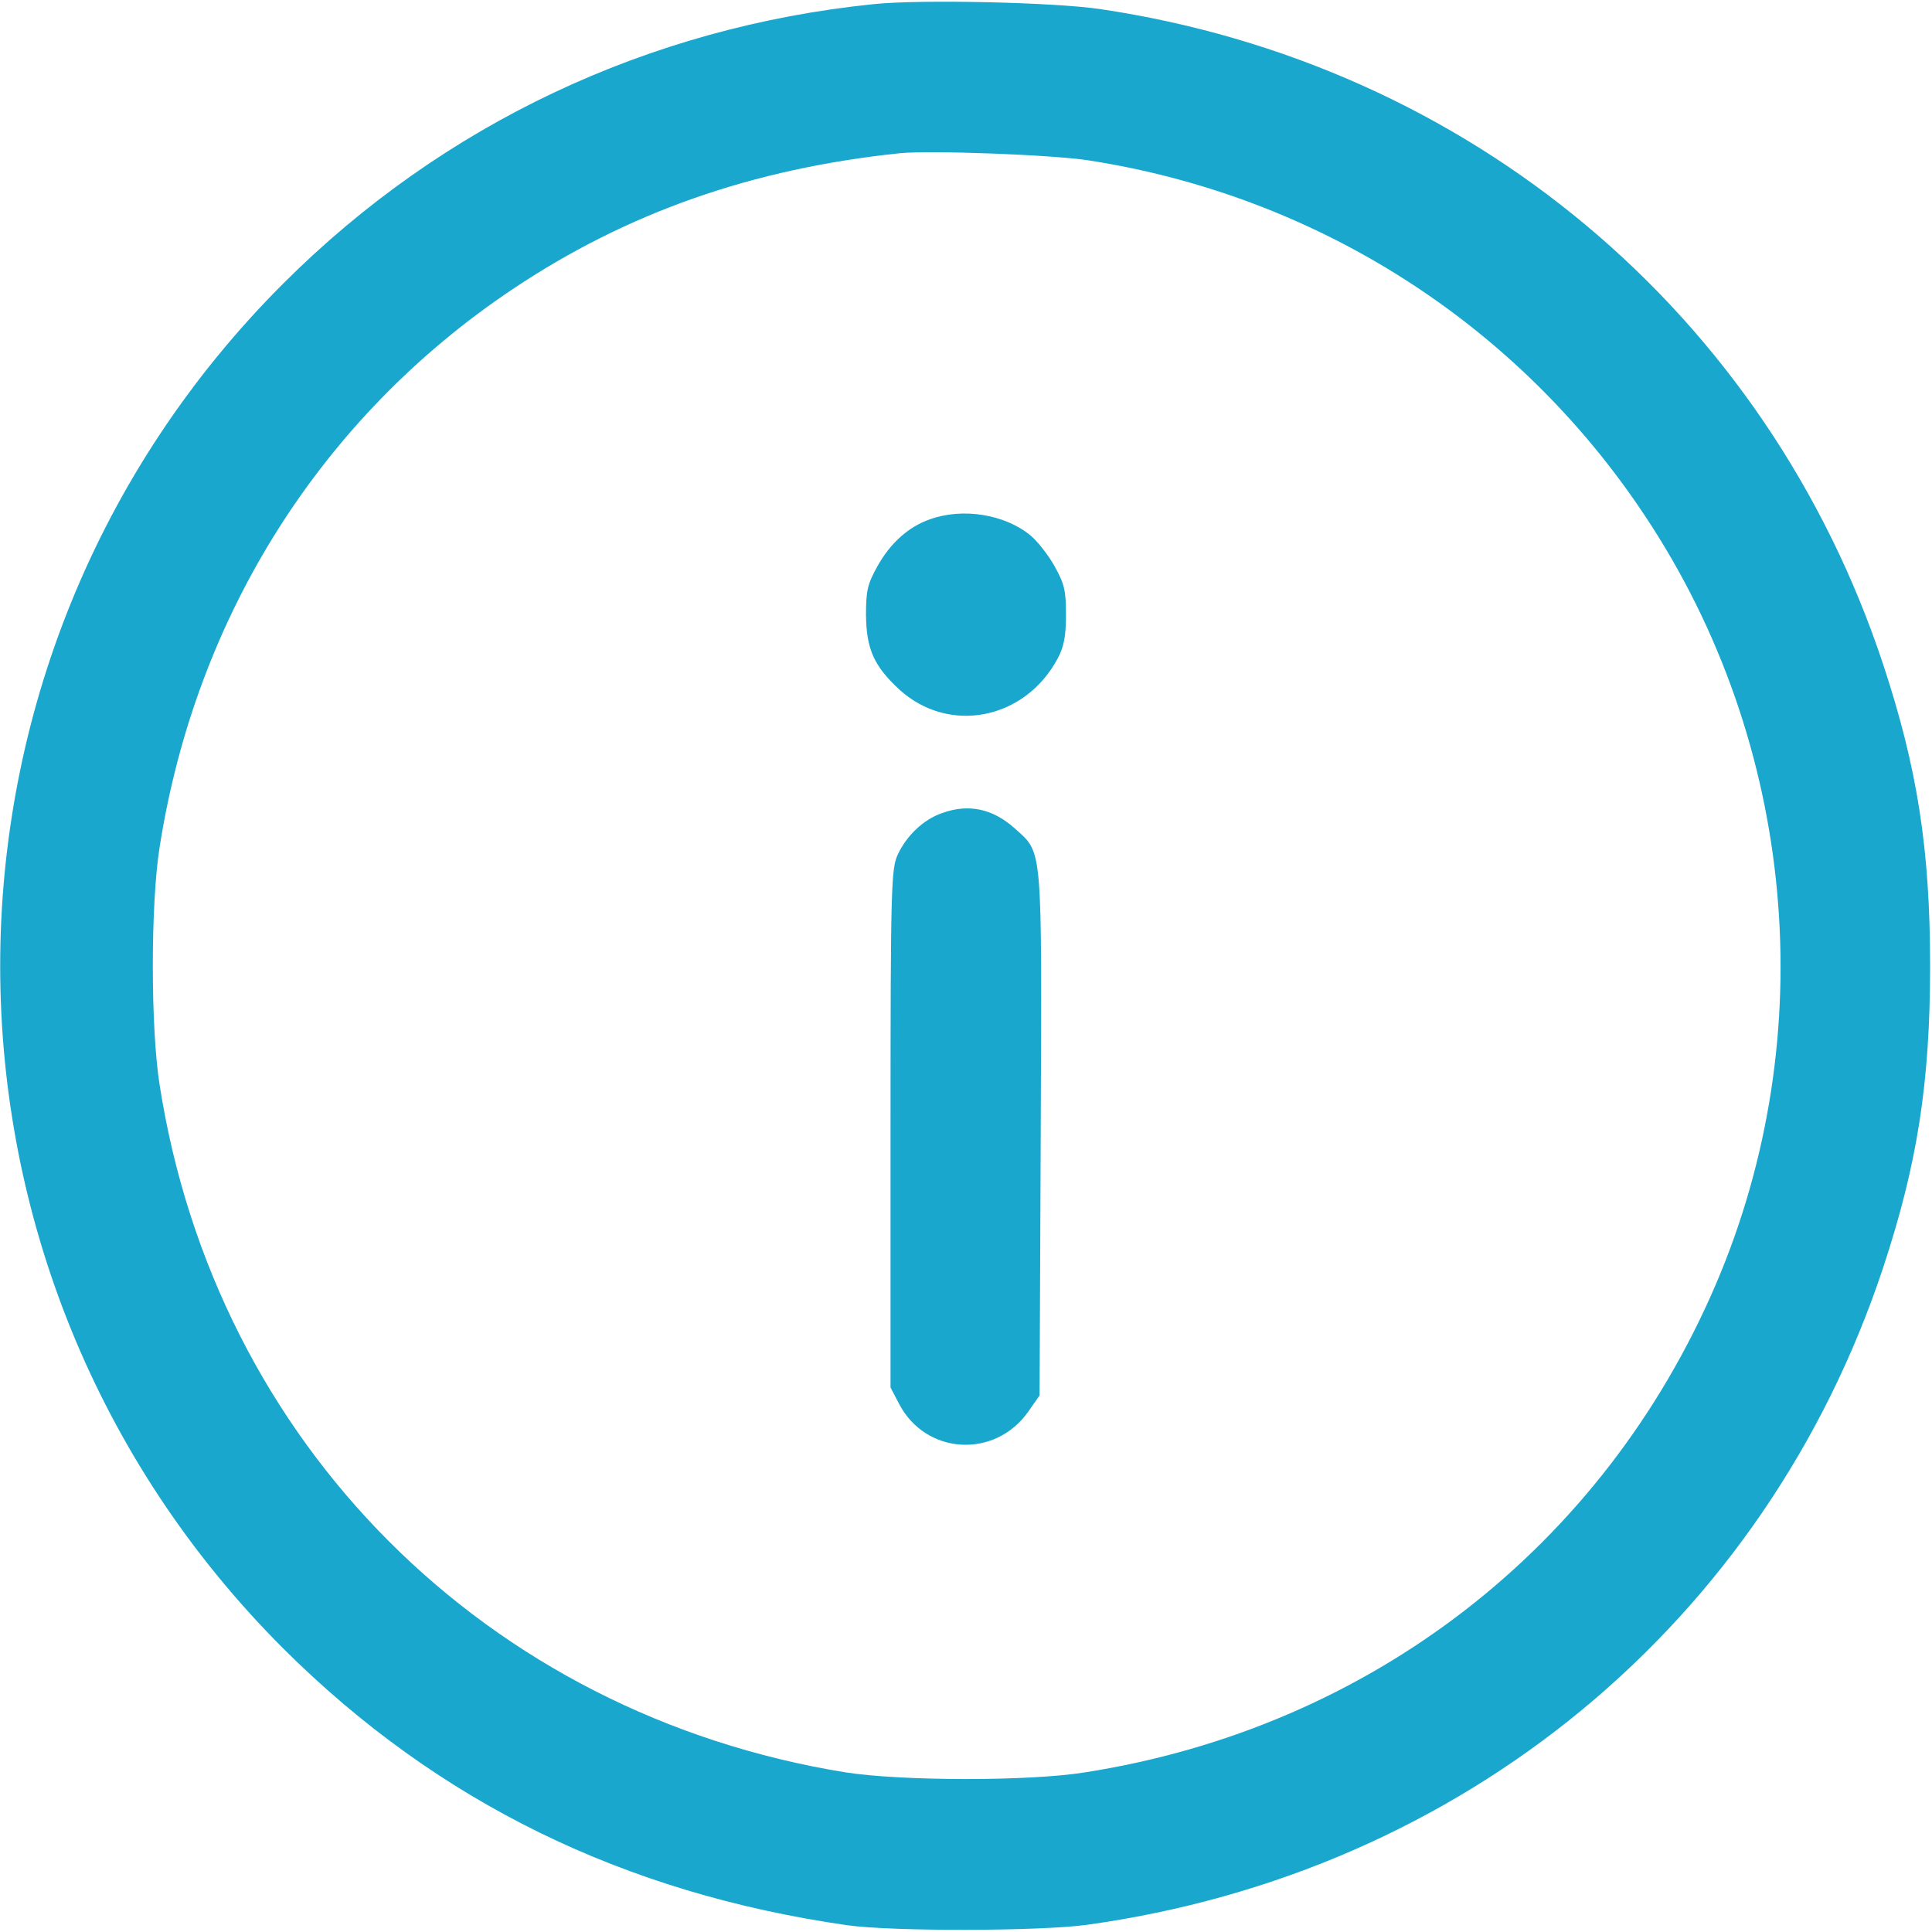
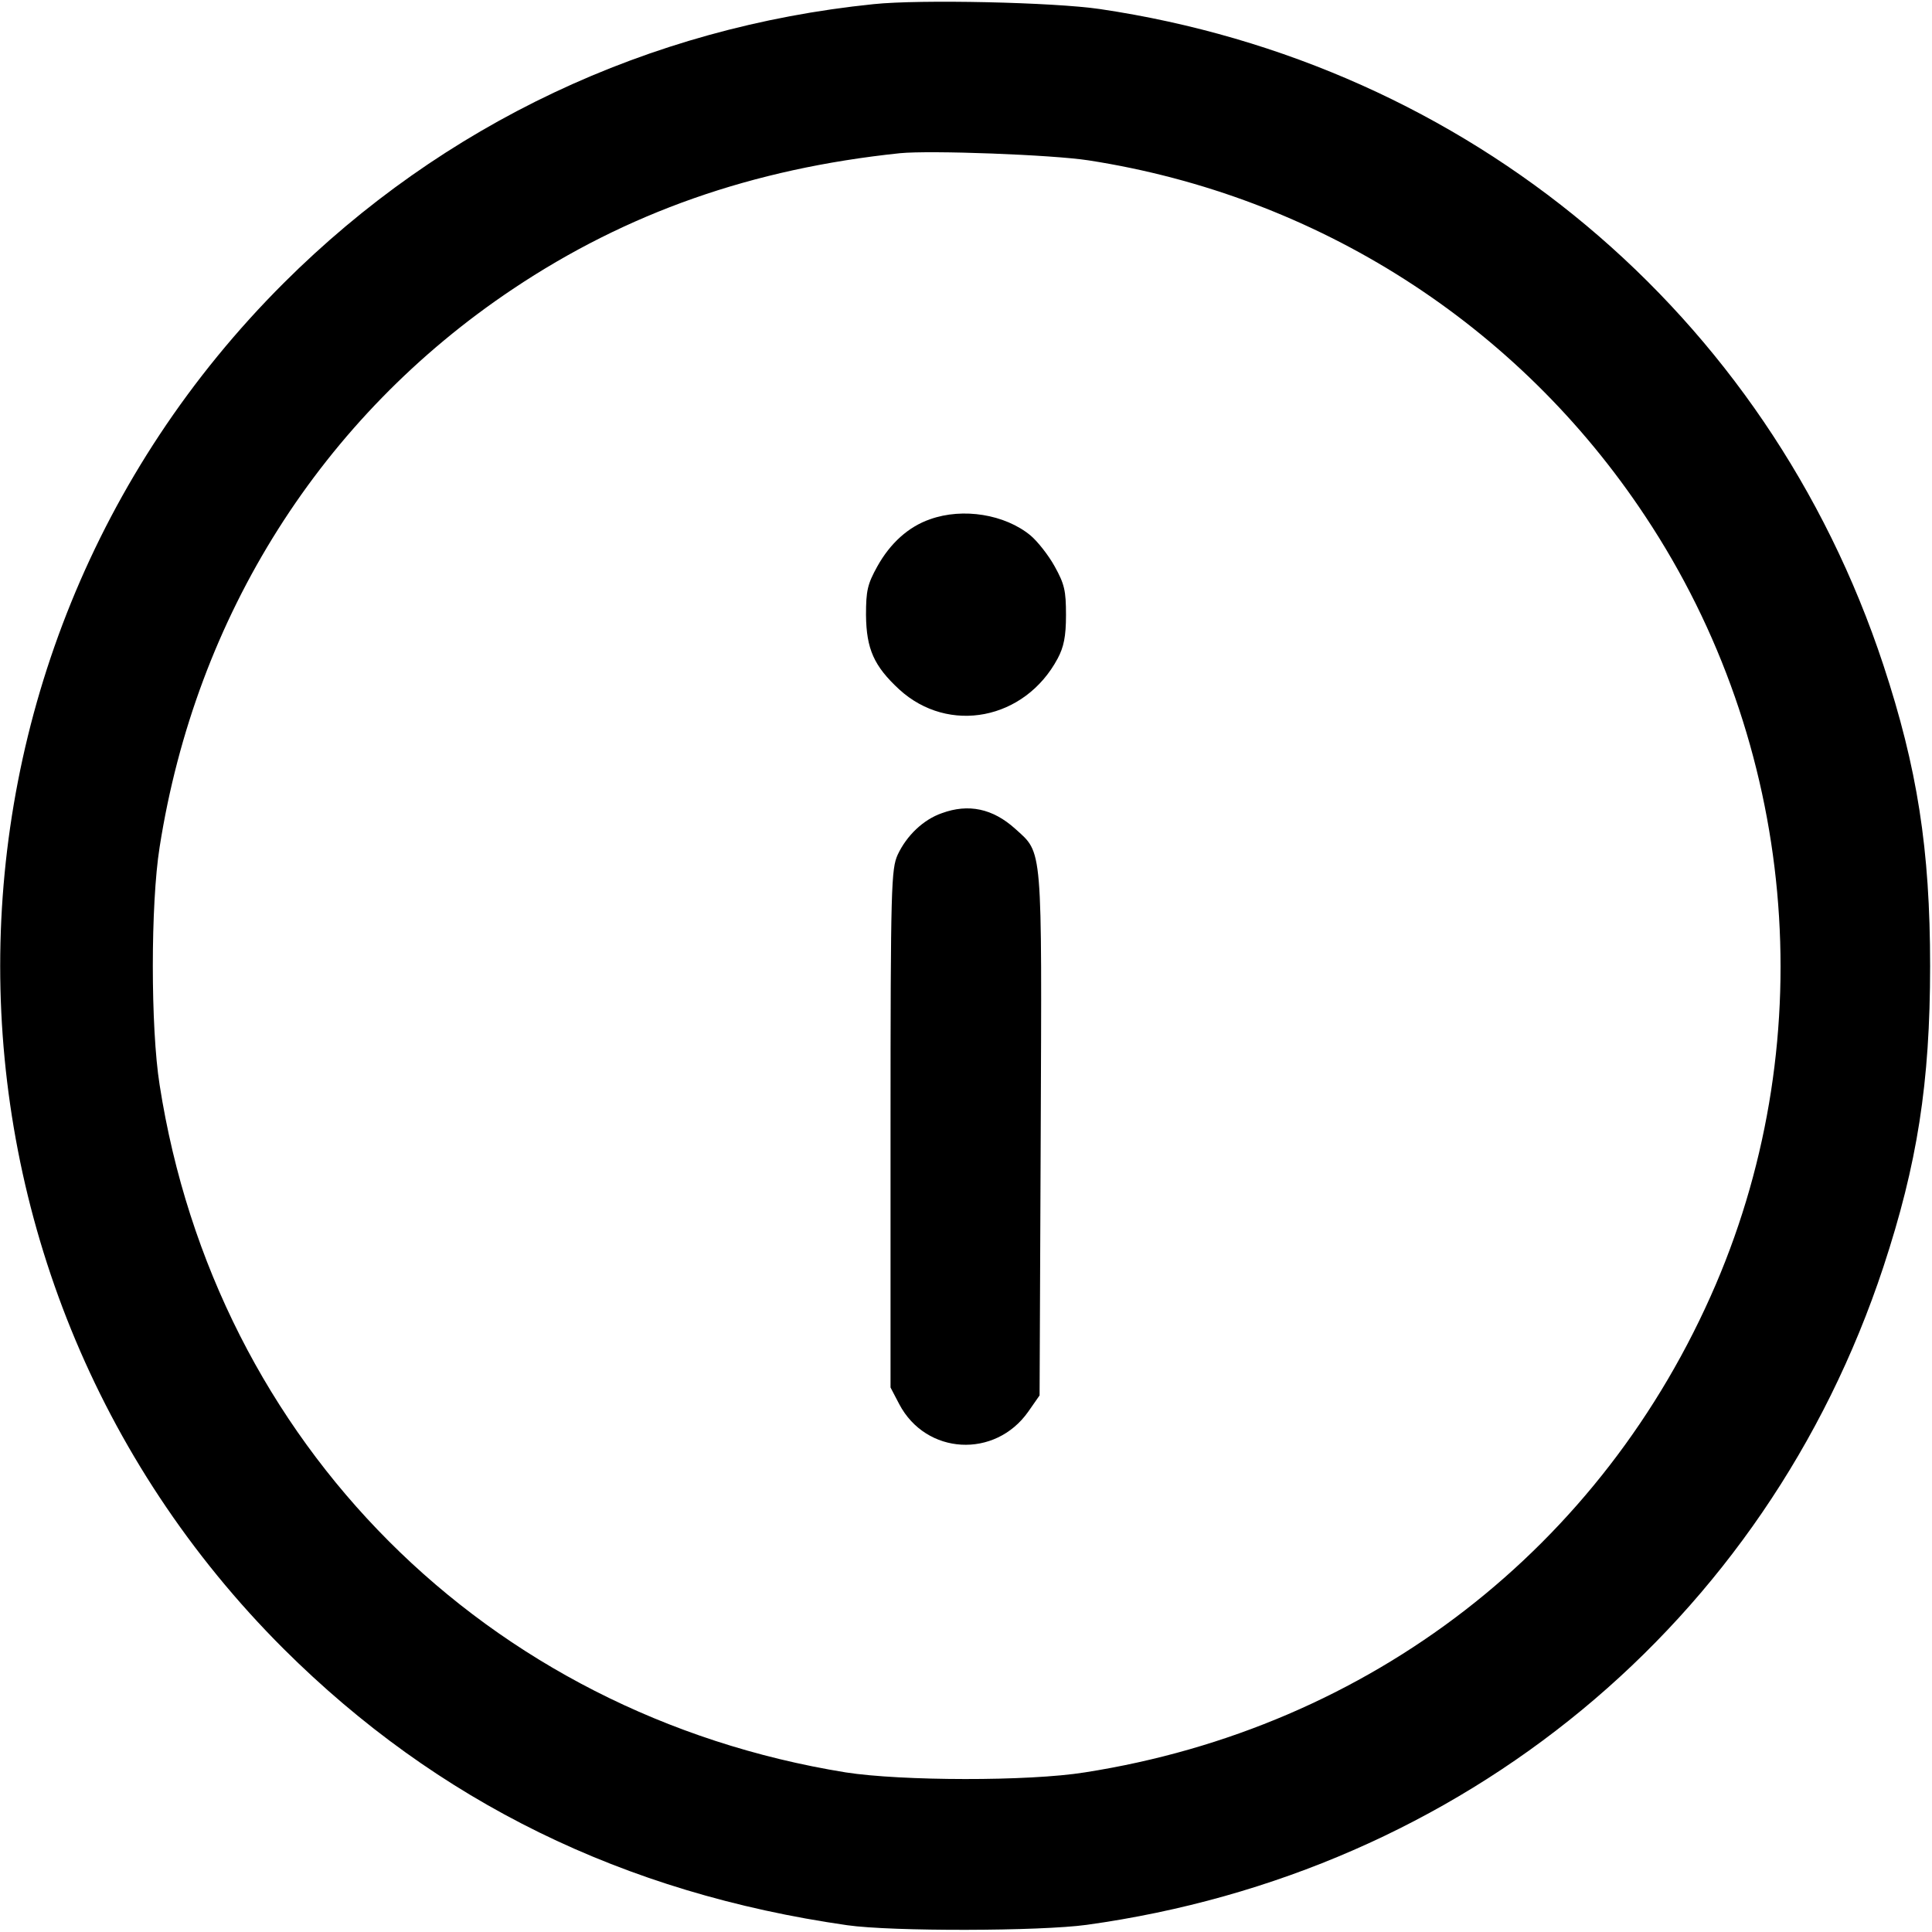
<svg xmlns="http://www.w3.org/2000/svg" version="1.0" width="512pt" height="512pt" viewBox="0 0 512 512" preserveAspectRatio="xMidYMid meet">
-   <g transform="translate(0,512) scale(0.1,-0.1)" fill="#19A7CE" stroke="none">
+   <g transform="translate(0,512) scale(0.1,-0.1)" fill="#000" stroke="none">
    <path d="M2315 5109 c-597 -61 -1141 -318 -1563 -739 -1002 -1000 -1002 -2620 0 -3620 407 -405 900 -647 1493 -732 119 -17 512 -16 635 1 997 138 1799 800 2111 1743 90 273 124 488 124 798 0 310 -34 525 -124 798 -308 932 -1098 1593 -2076 1738 -122 18 -477 26 -600 13z m570 -414 c606 -94 1138 -434 1475 -943 400 -602 470 -1375 187 -2036 -299 -697 -917 -1175 -1672 -1293 -149 -24 -487 -23 -634 0 -952 154 -1670 872 -1818 1822 -24 151 -24 479 0 630 96 613 429 1140 936 1479 302 202 634 319 1026 360 81 8 403 -4 500 -19z" />
    <path d="M2465 3744 c-58 -20 -106 -64 -140 -125 -26 -47 -30 -64 -30 -129 1 -90 21 -135 88 -197 131 -120 333 -81 420 82 16 30 22 58 22 115 0 65 -4 82 -30 129 -16 29 -45 66 -64 82 -68 56 -179 74 -266 43z" />
    <path d="M2496 2965 c-49 -17 -93 -59 -117 -110 -17 -38 -19 -80 -19 -726 l0 -686 23 -44 c71 -135 254 -145 342 -20 l30 43 3 691 c3 775 6 744 -68 811 -59 53 -123 67 -194 41z" />
  </g>
</svg>
